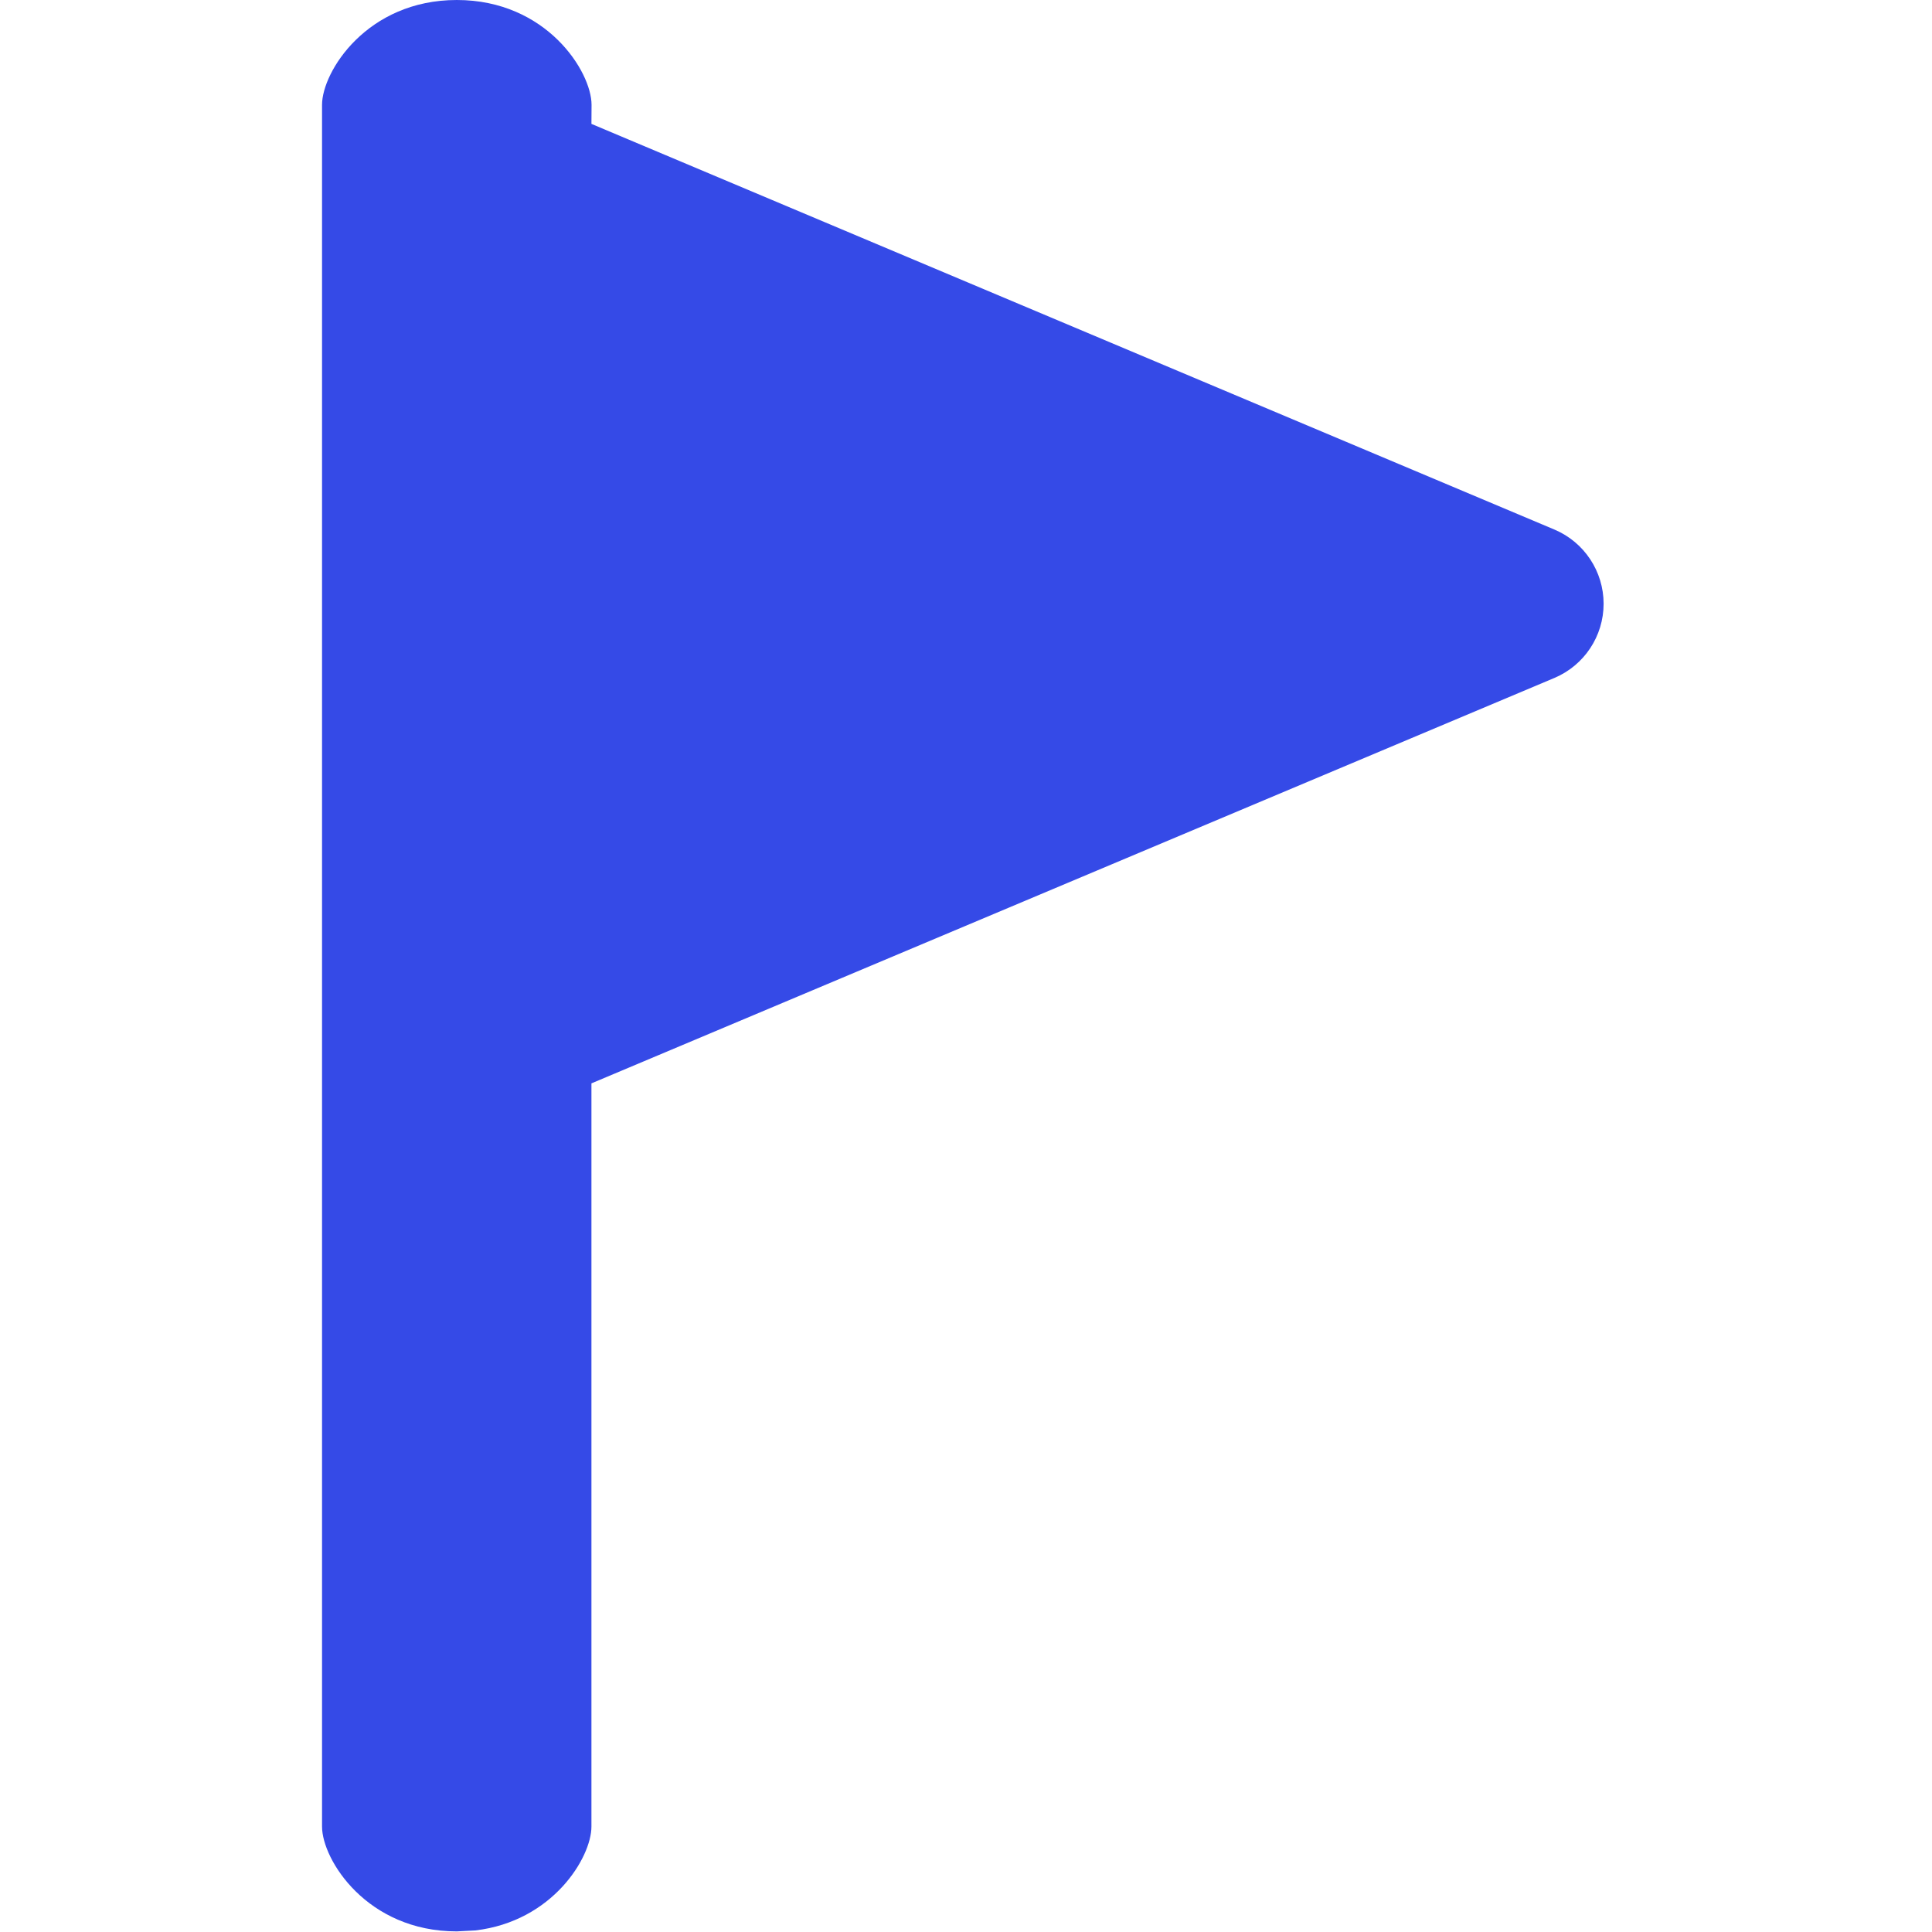
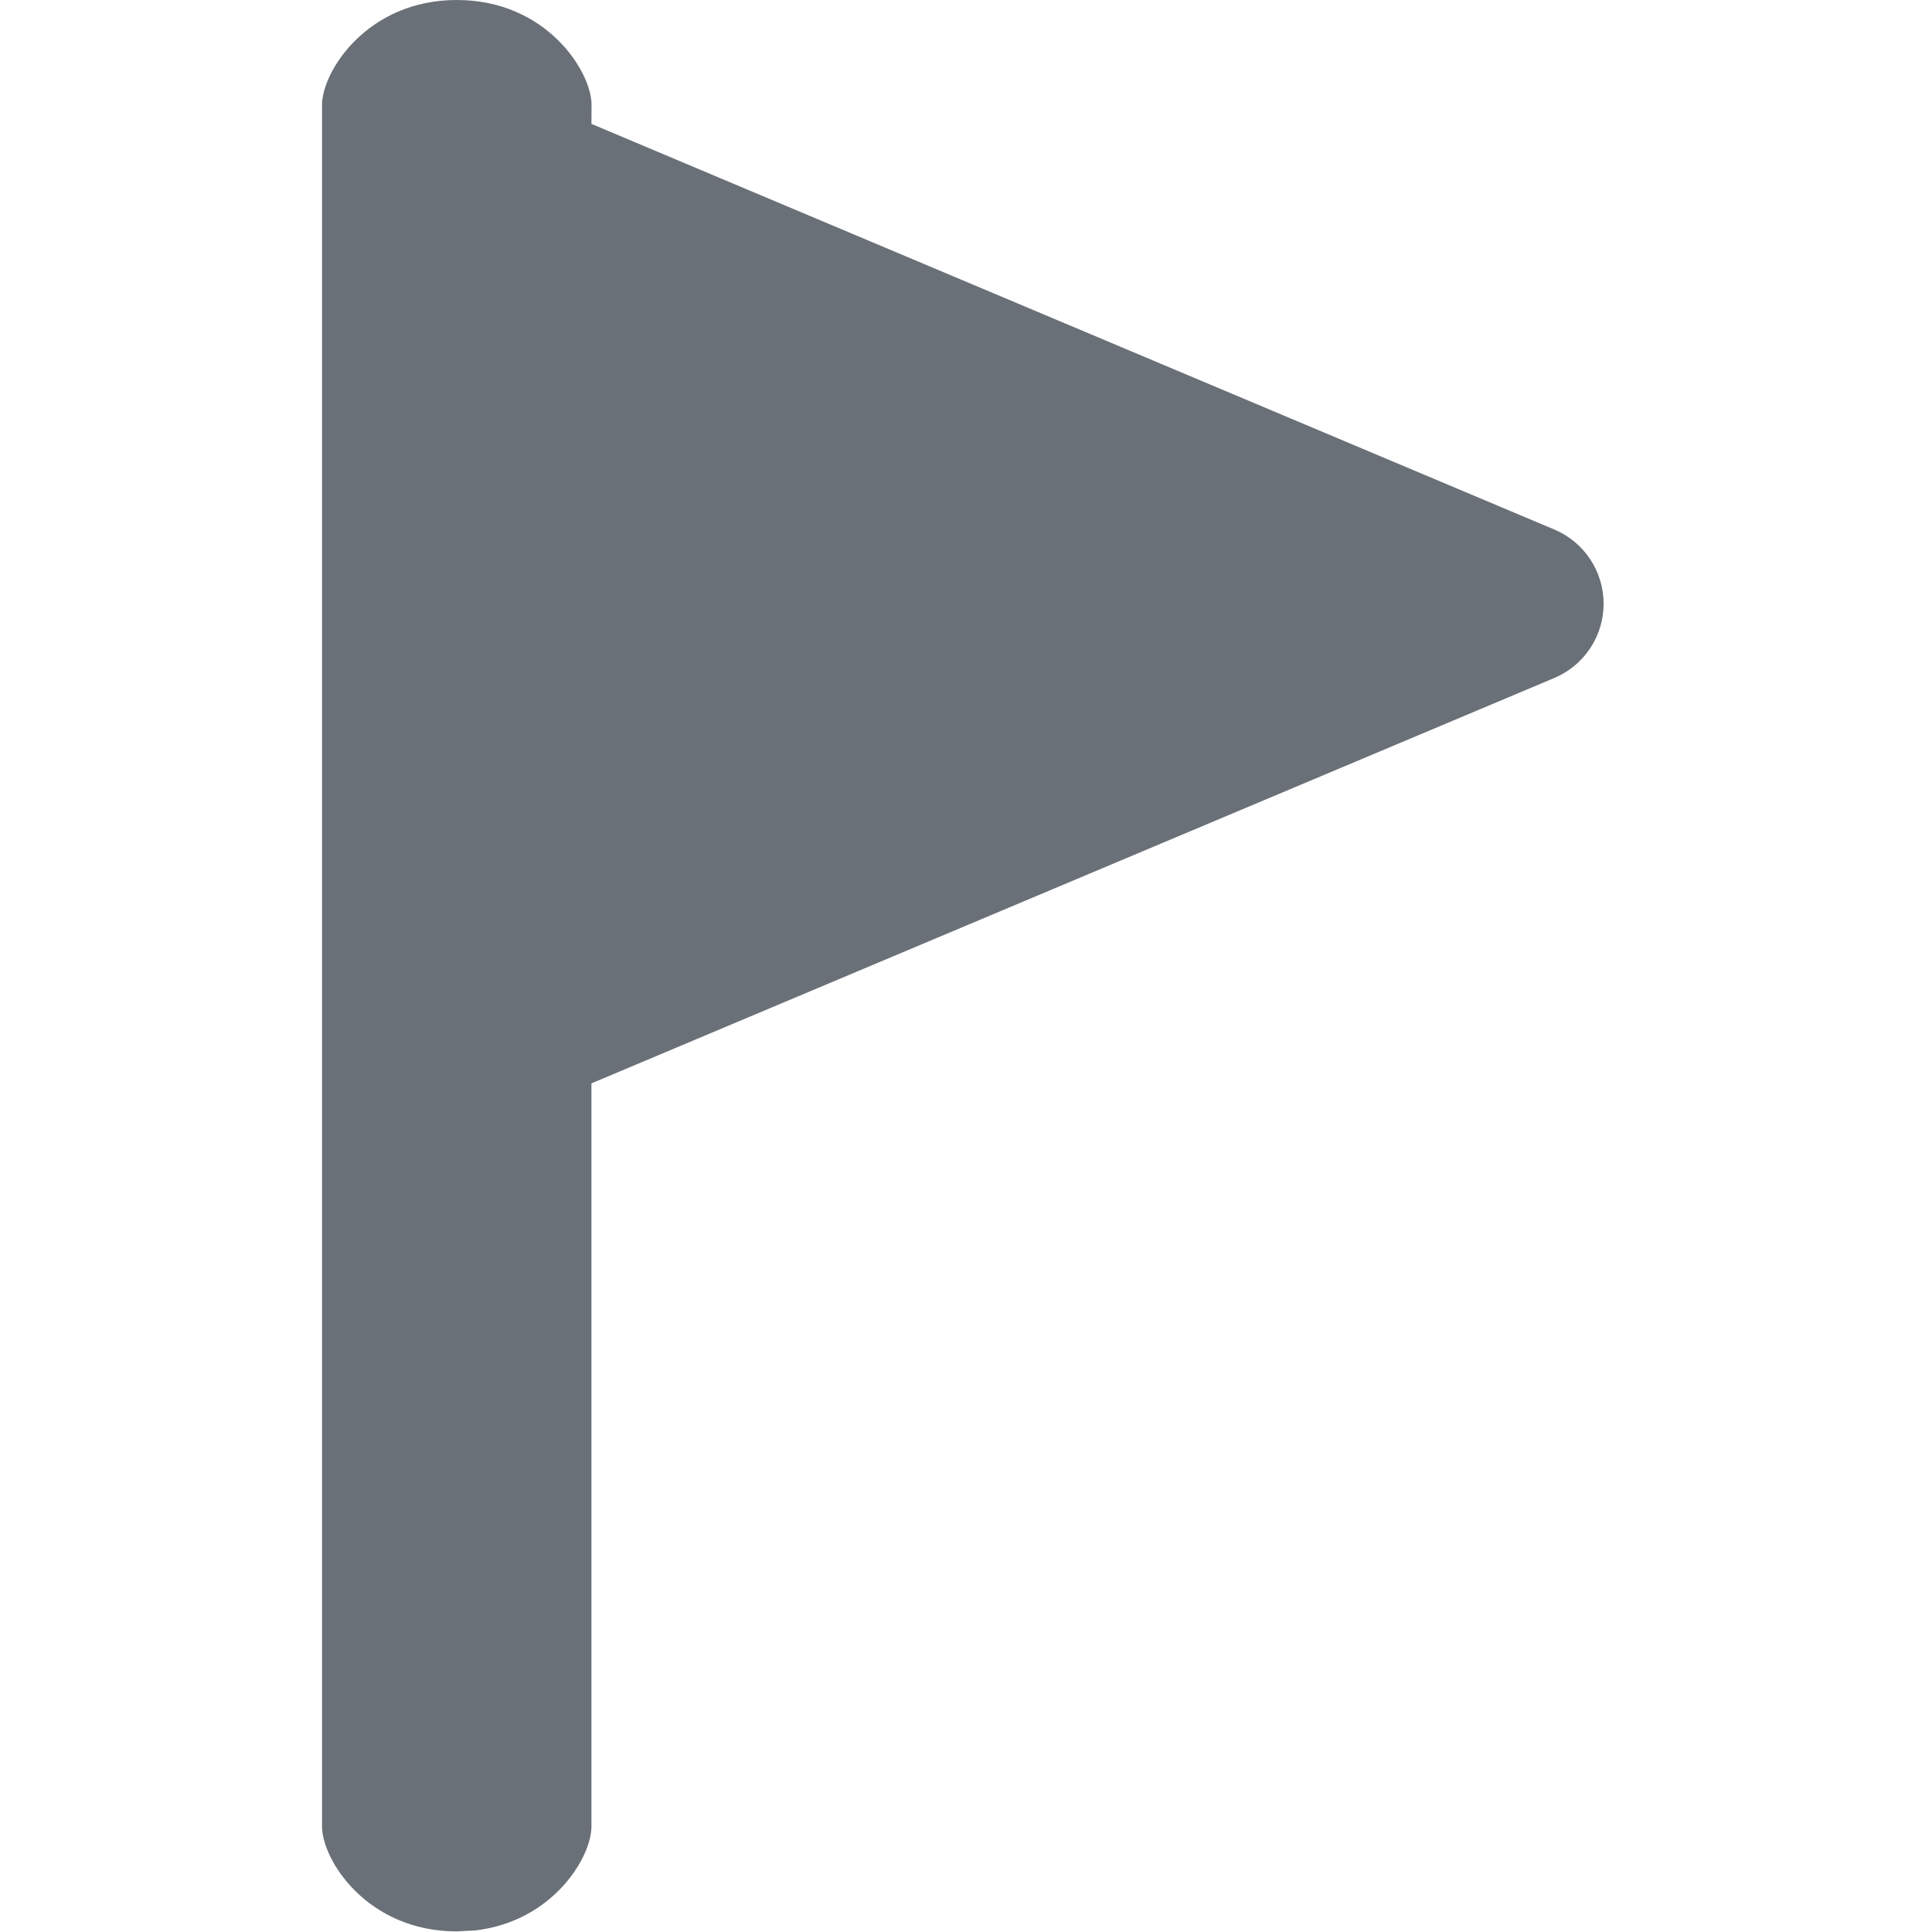
<svg xmlns="http://www.w3.org/2000/svg" width="16" height="16" viewBox="0 0 16 16">
-   <path fill="#354AE7" fill-rule="evenodd" d="M3.783 0c.744 0 1.116.594 1.116.868l-.001.158 7.976 3.36a.667.667 0 0 1 0 1.228L4.898 8.972v6.155c0 .255-.32.785-.962.86l-.153.008c-.744 0-1.116-.594-1.116-.868V.868C2.667.594 3.039 0 3.783 0z" />
+   <path fill="#6A7077" fill-rule="evenodd" d="M3.783 0c.744 0 1.116.594 1.116.868l-.001.158 7.976 3.36a.667.667 0 0 1 0 1.228L4.898 8.972v6.155c0 .255-.32.785-.962.86l-.153.008c-.744 0-1.116-.594-1.116-.868V.868C2.667.594 3.039 0 3.783 0z" />
</svg>
